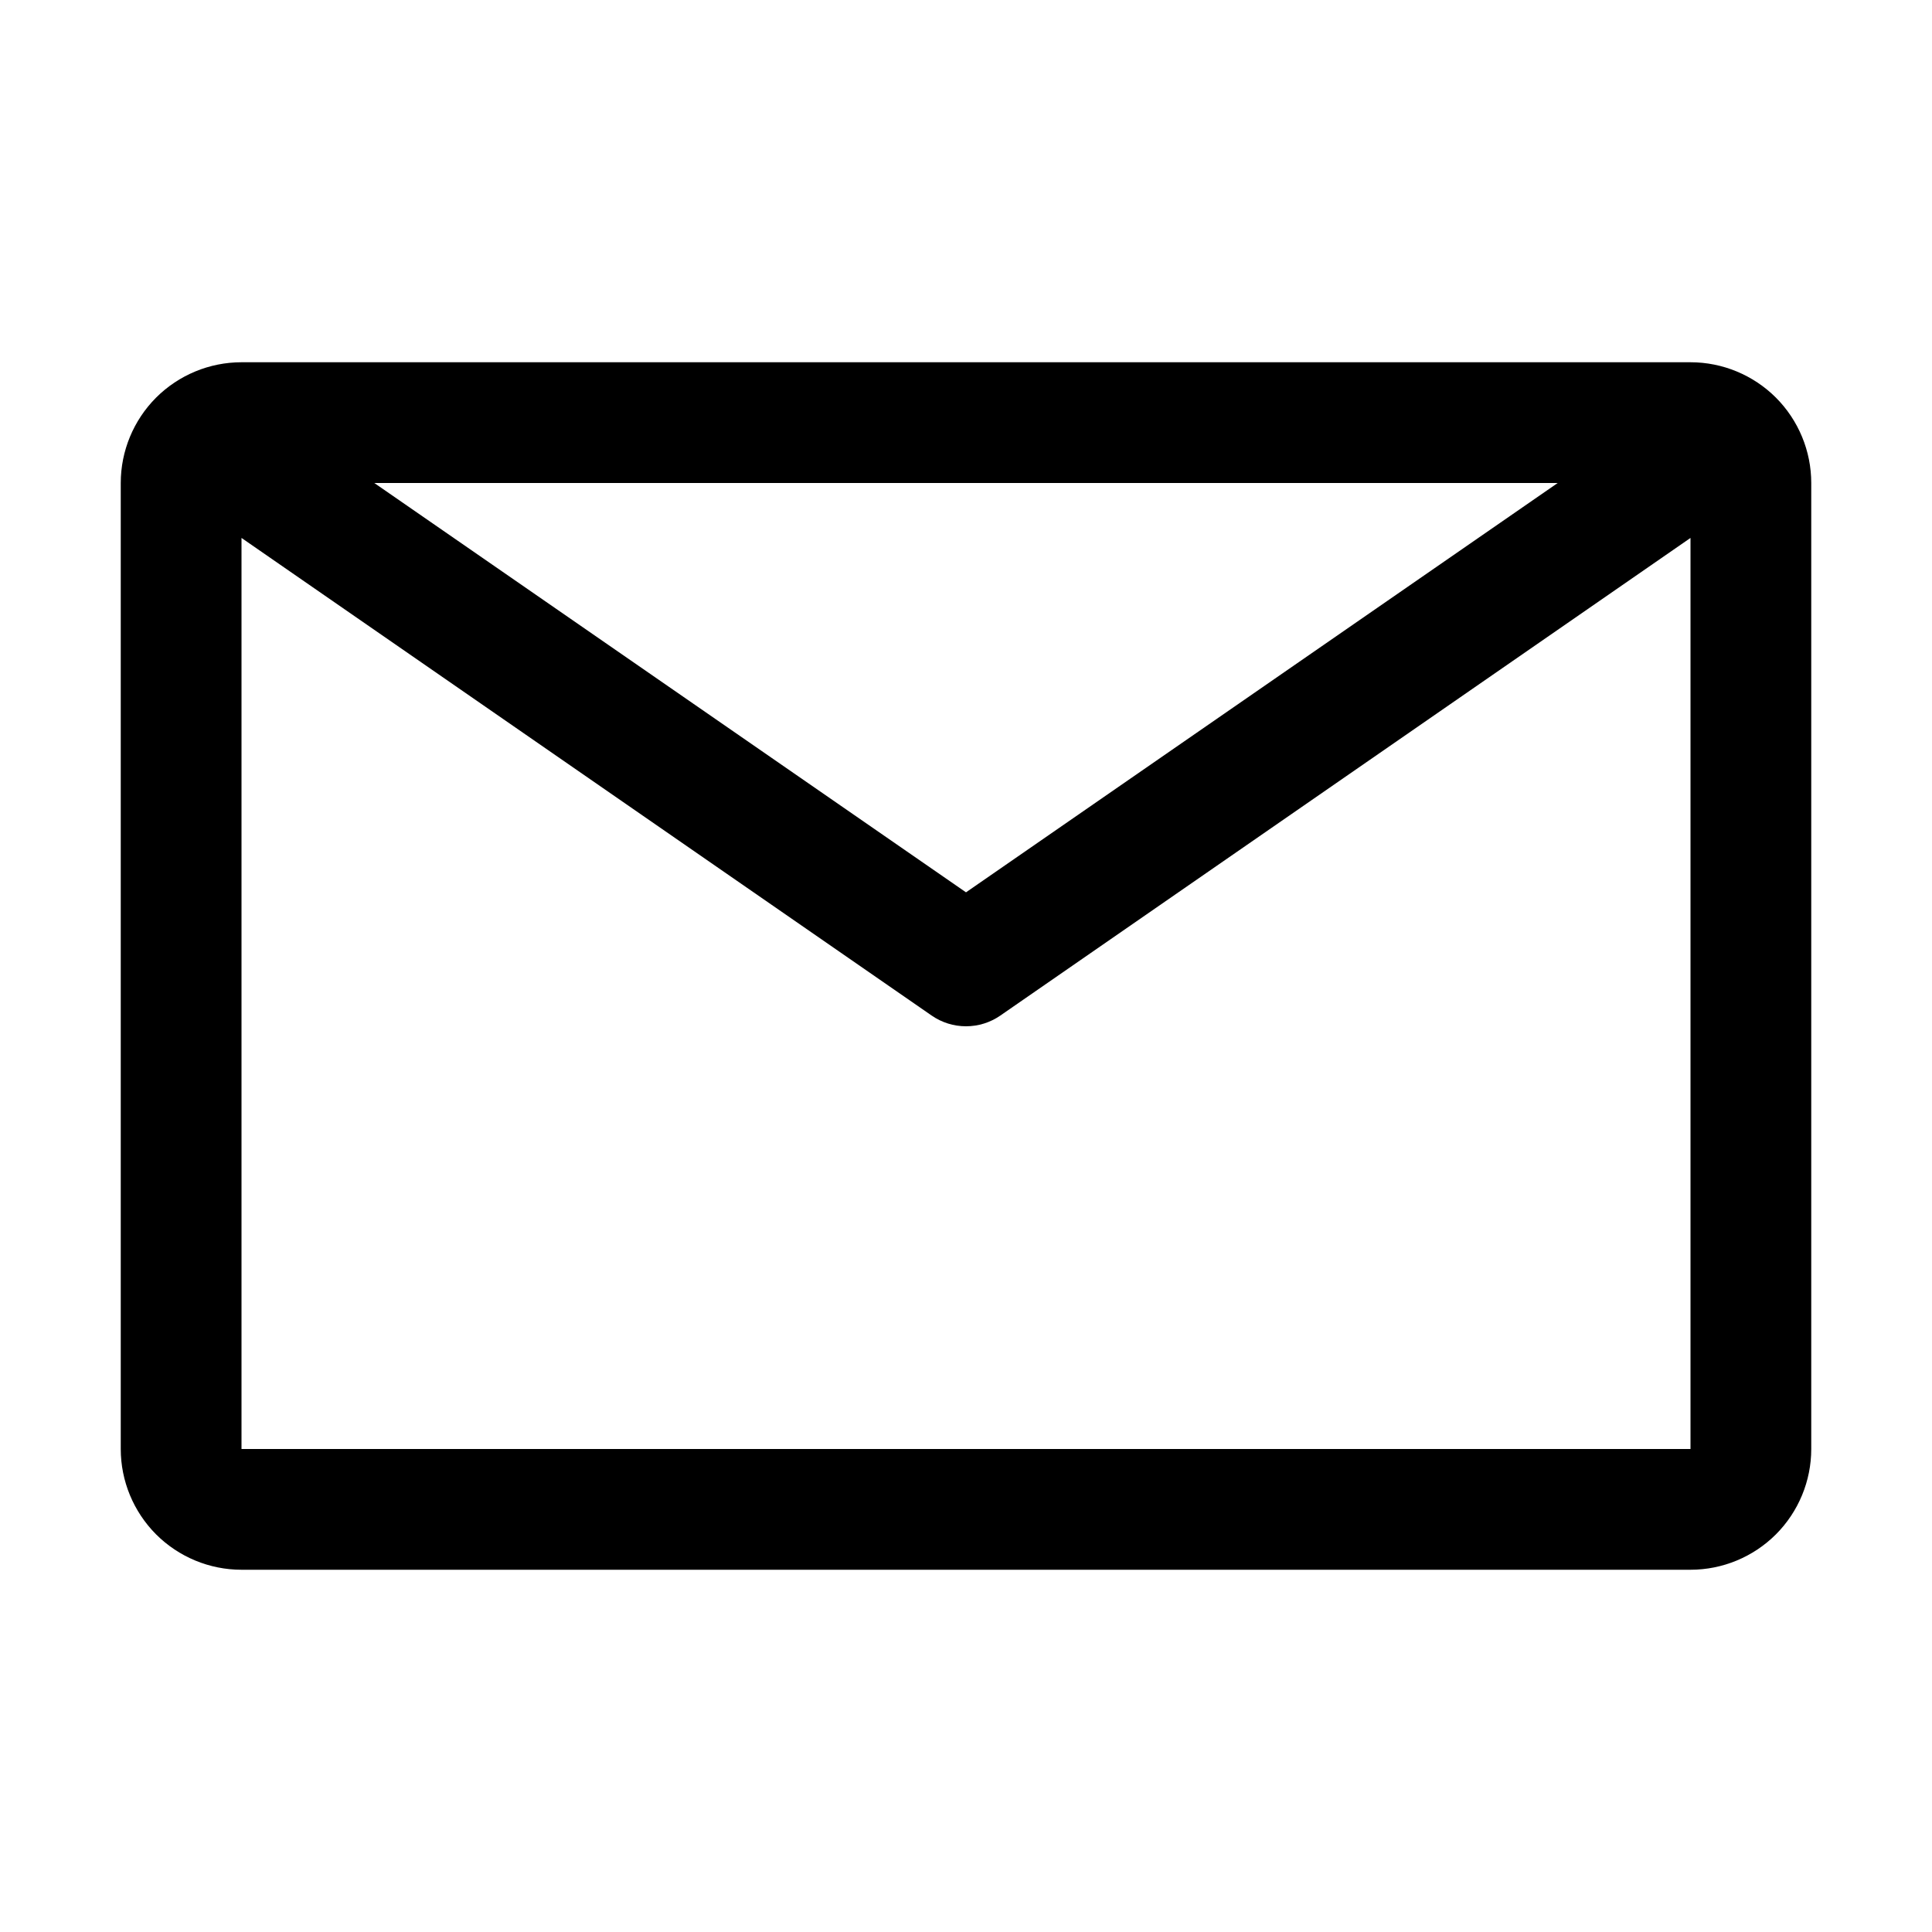
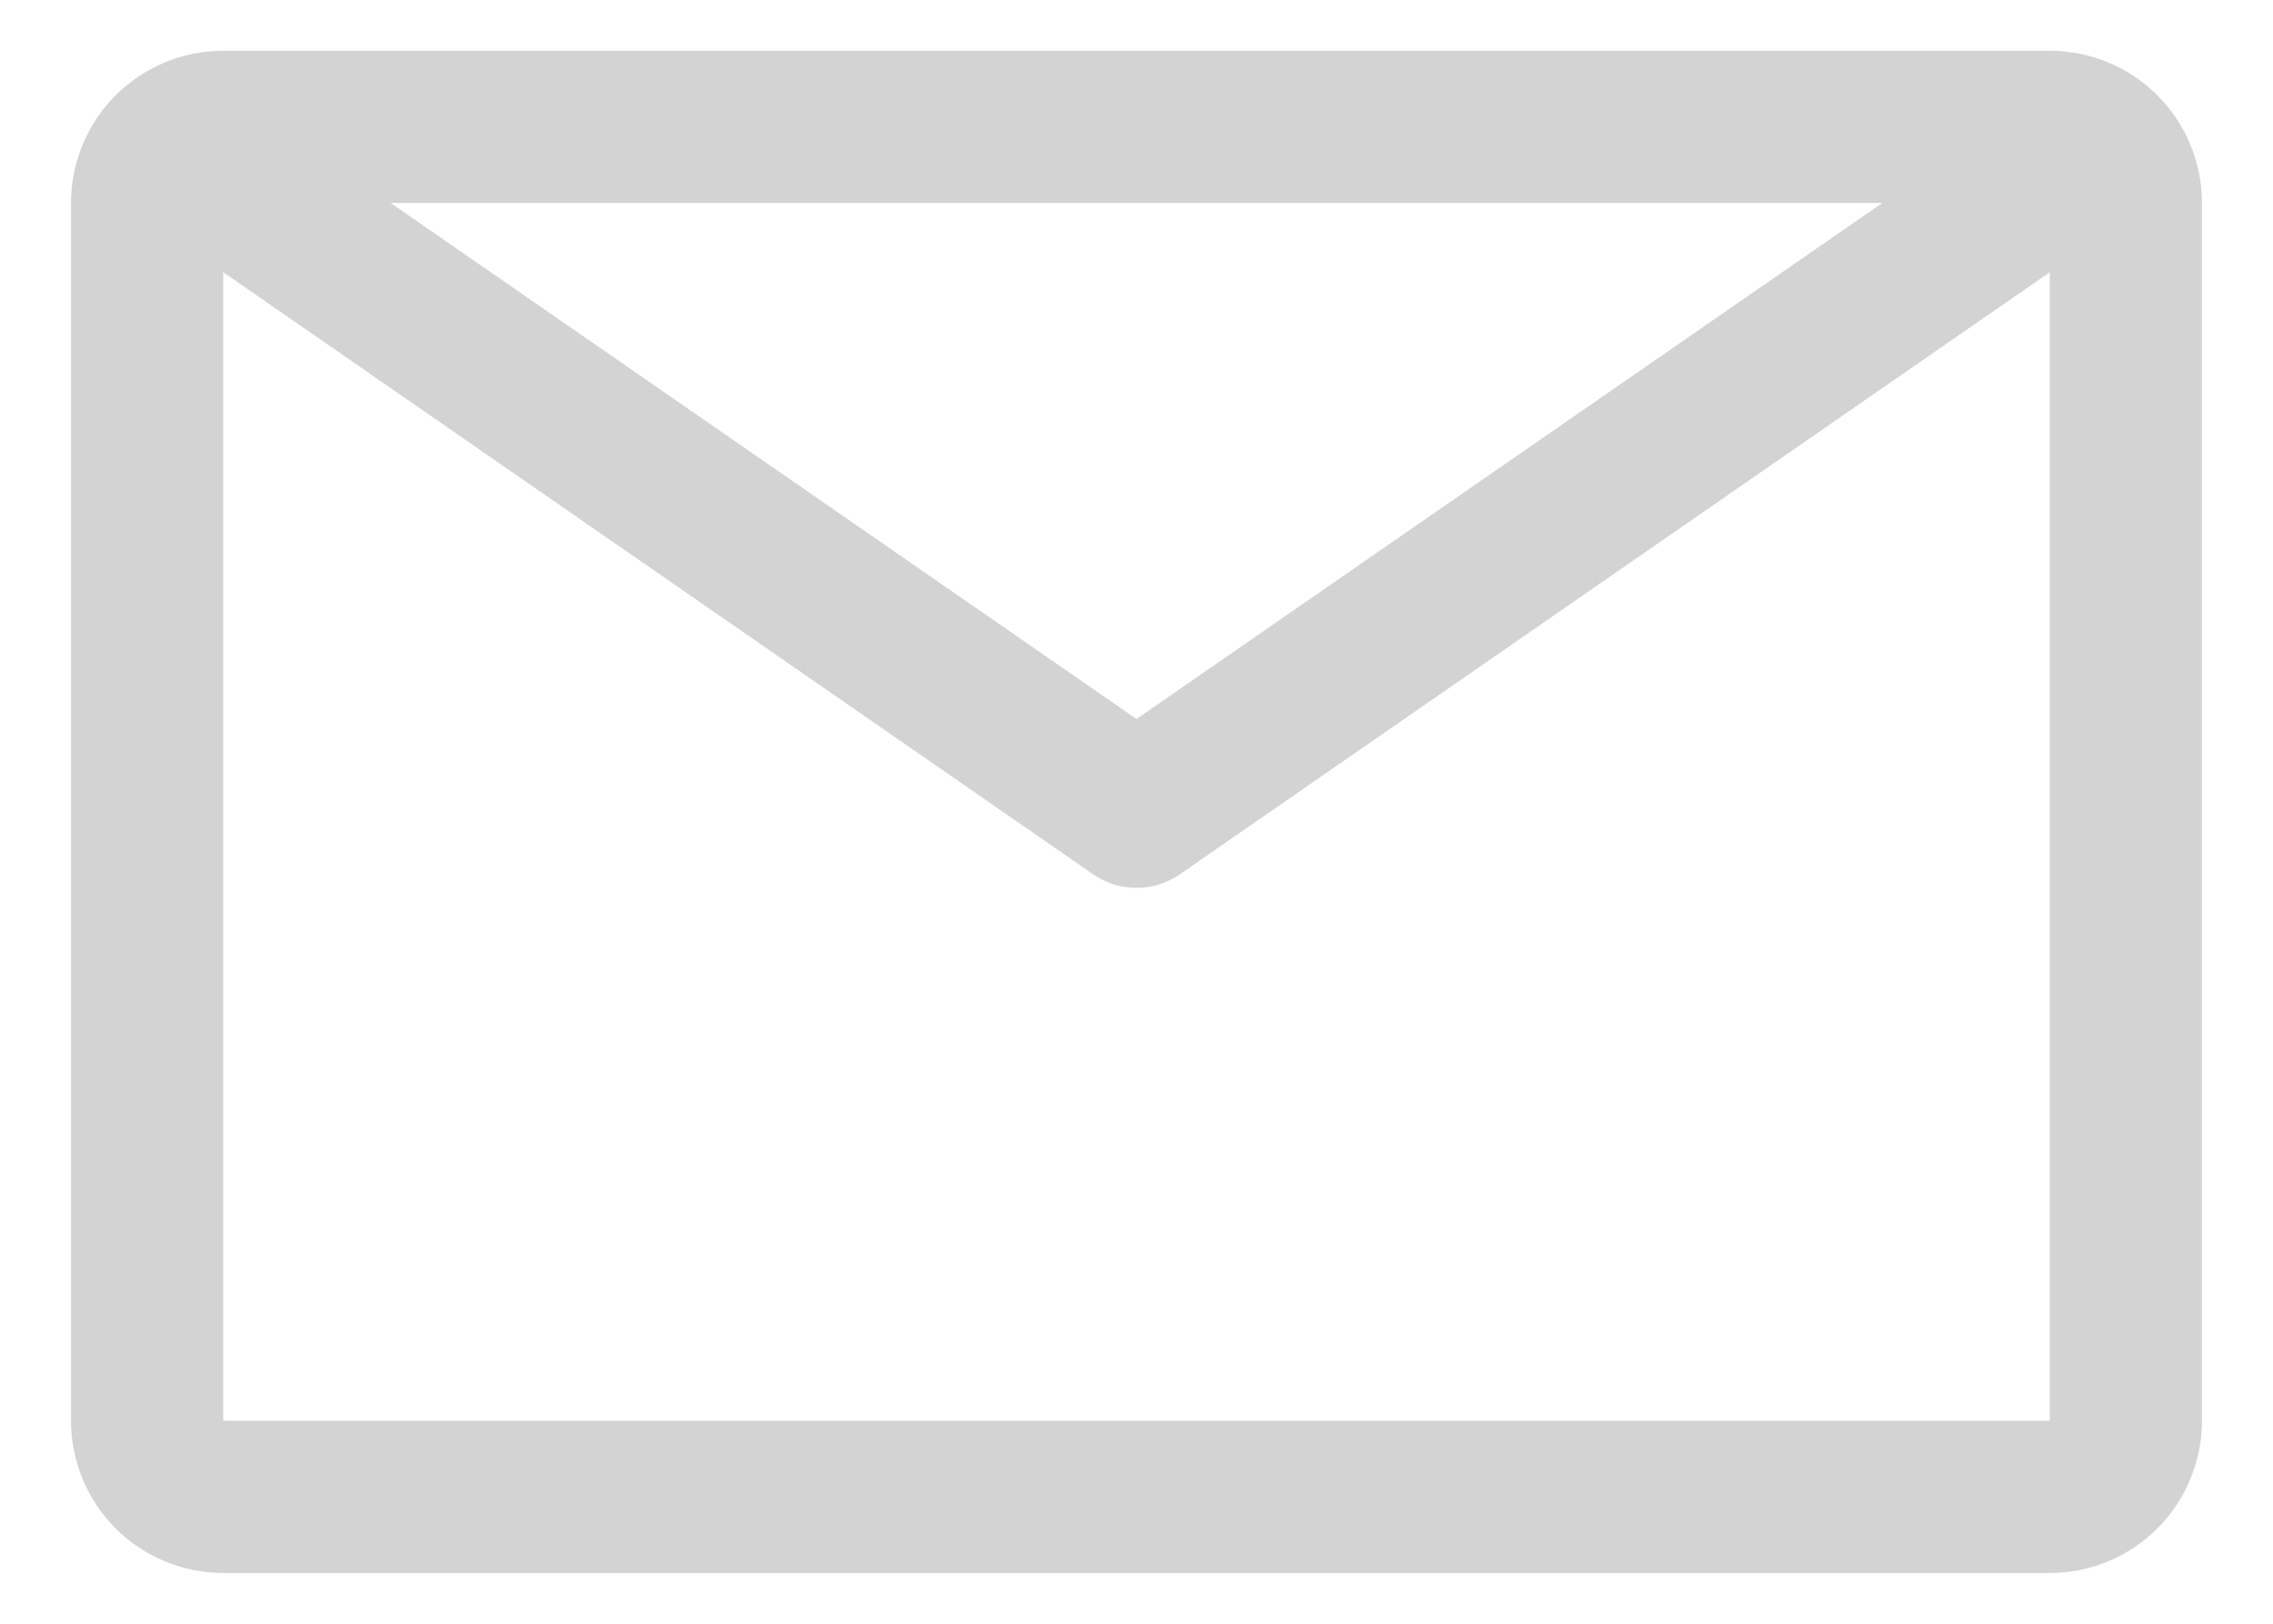
- <svg xmlns="http://www.w3.org/2000/svg" width="30" height="30" viewBox="0 0 30 30" fill="none">
-   <path d="M26.25 5.625H3.75C3.253 5.625 2.776 5.823 2.424 6.174C2.073 6.526 1.875 7.003 1.875 7.5V22.5C1.875 22.997 2.073 23.474 2.424 23.826C2.776 24.177 3.253 24.375 3.75 24.375H26.25C26.747 24.375 27.224 24.177 27.576 23.826C27.927 23.474 28.125 22.997 28.125 22.5V7.5C28.125 7.003 27.927 6.526 27.576 6.174C27.224 5.823 26.747 5.625 26.25 5.625ZM24.188 7.5L15 13.856L5.812 7.5H24.188ZM3.75 22.5V8.353L14.466 15.769C14.623 15.878 14.809 15.936 15 15.936C15.191 15.936 15.377 15.878 15.534 15.769L26.25 8.353V22.5H3.75Z" fill="black" />
+ <svg xmlns="http://www.w3.org/2000/svg" width="28" height="20" viewBox="0 0 28 20" fill="none">
+   <path d="M25.25 0.625H2.75C2.253 0.625 1.776 0.823 1.424 1.174C1.073 1.526 0.875 2.003 0.875 2.5V17.5C0.875 17.997 1.073 18.474 1.424 18.826C1.776 19.177 2.253 19.375 2.75 19.375H25.25C25.747 19.375 26.224 19.177 26.576 18.826C26.927 18.474 27.125 17.997 27.125 17.5V2.5C27.125 2.003 26.927 1.526 26.576 1.174C26.224 0.823 25.747 0.625 25.25 0.625ZM23.188 2.5L14 8.856L4.812 2.5H23.188ZM2.75 17.5V3.353L13.466 10.769C13.623 10.878 13.809 10.936 14 10.936C14.191 10.936 14.377 10.878 14.534 10.769L25.25 3.353V17.5H2.75Z" fill="#D3D3D3" />
</svg>
